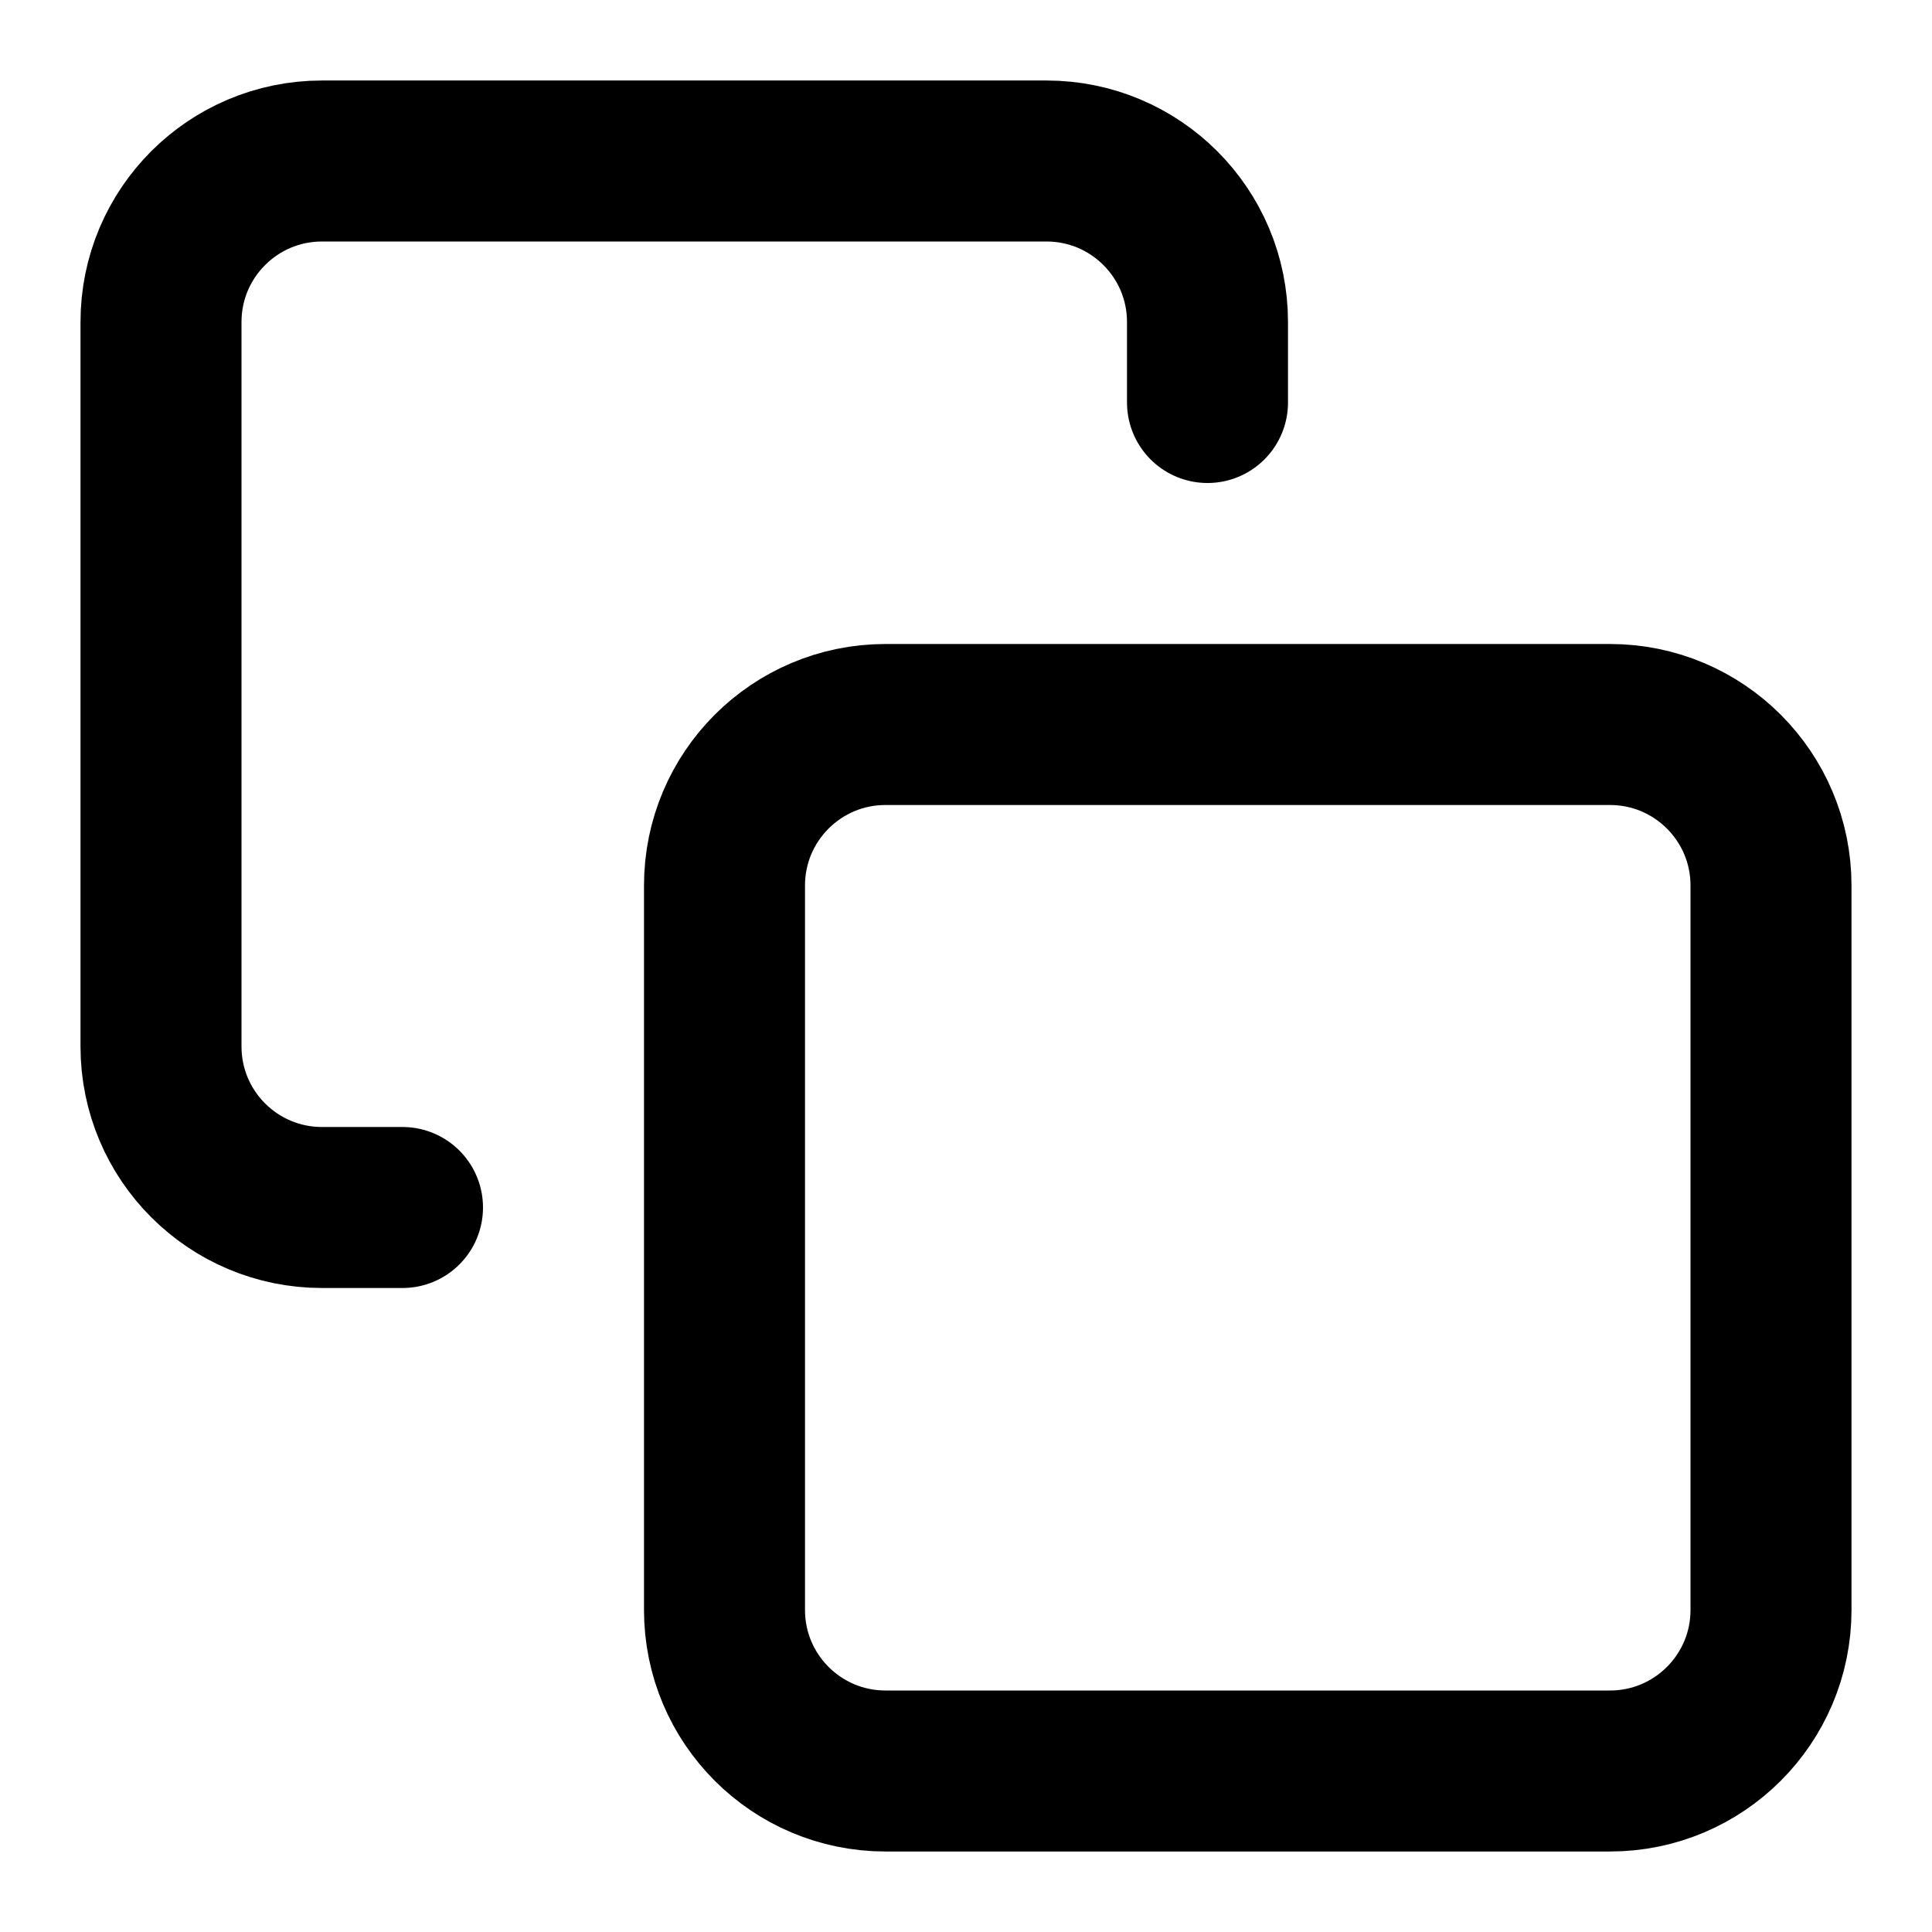
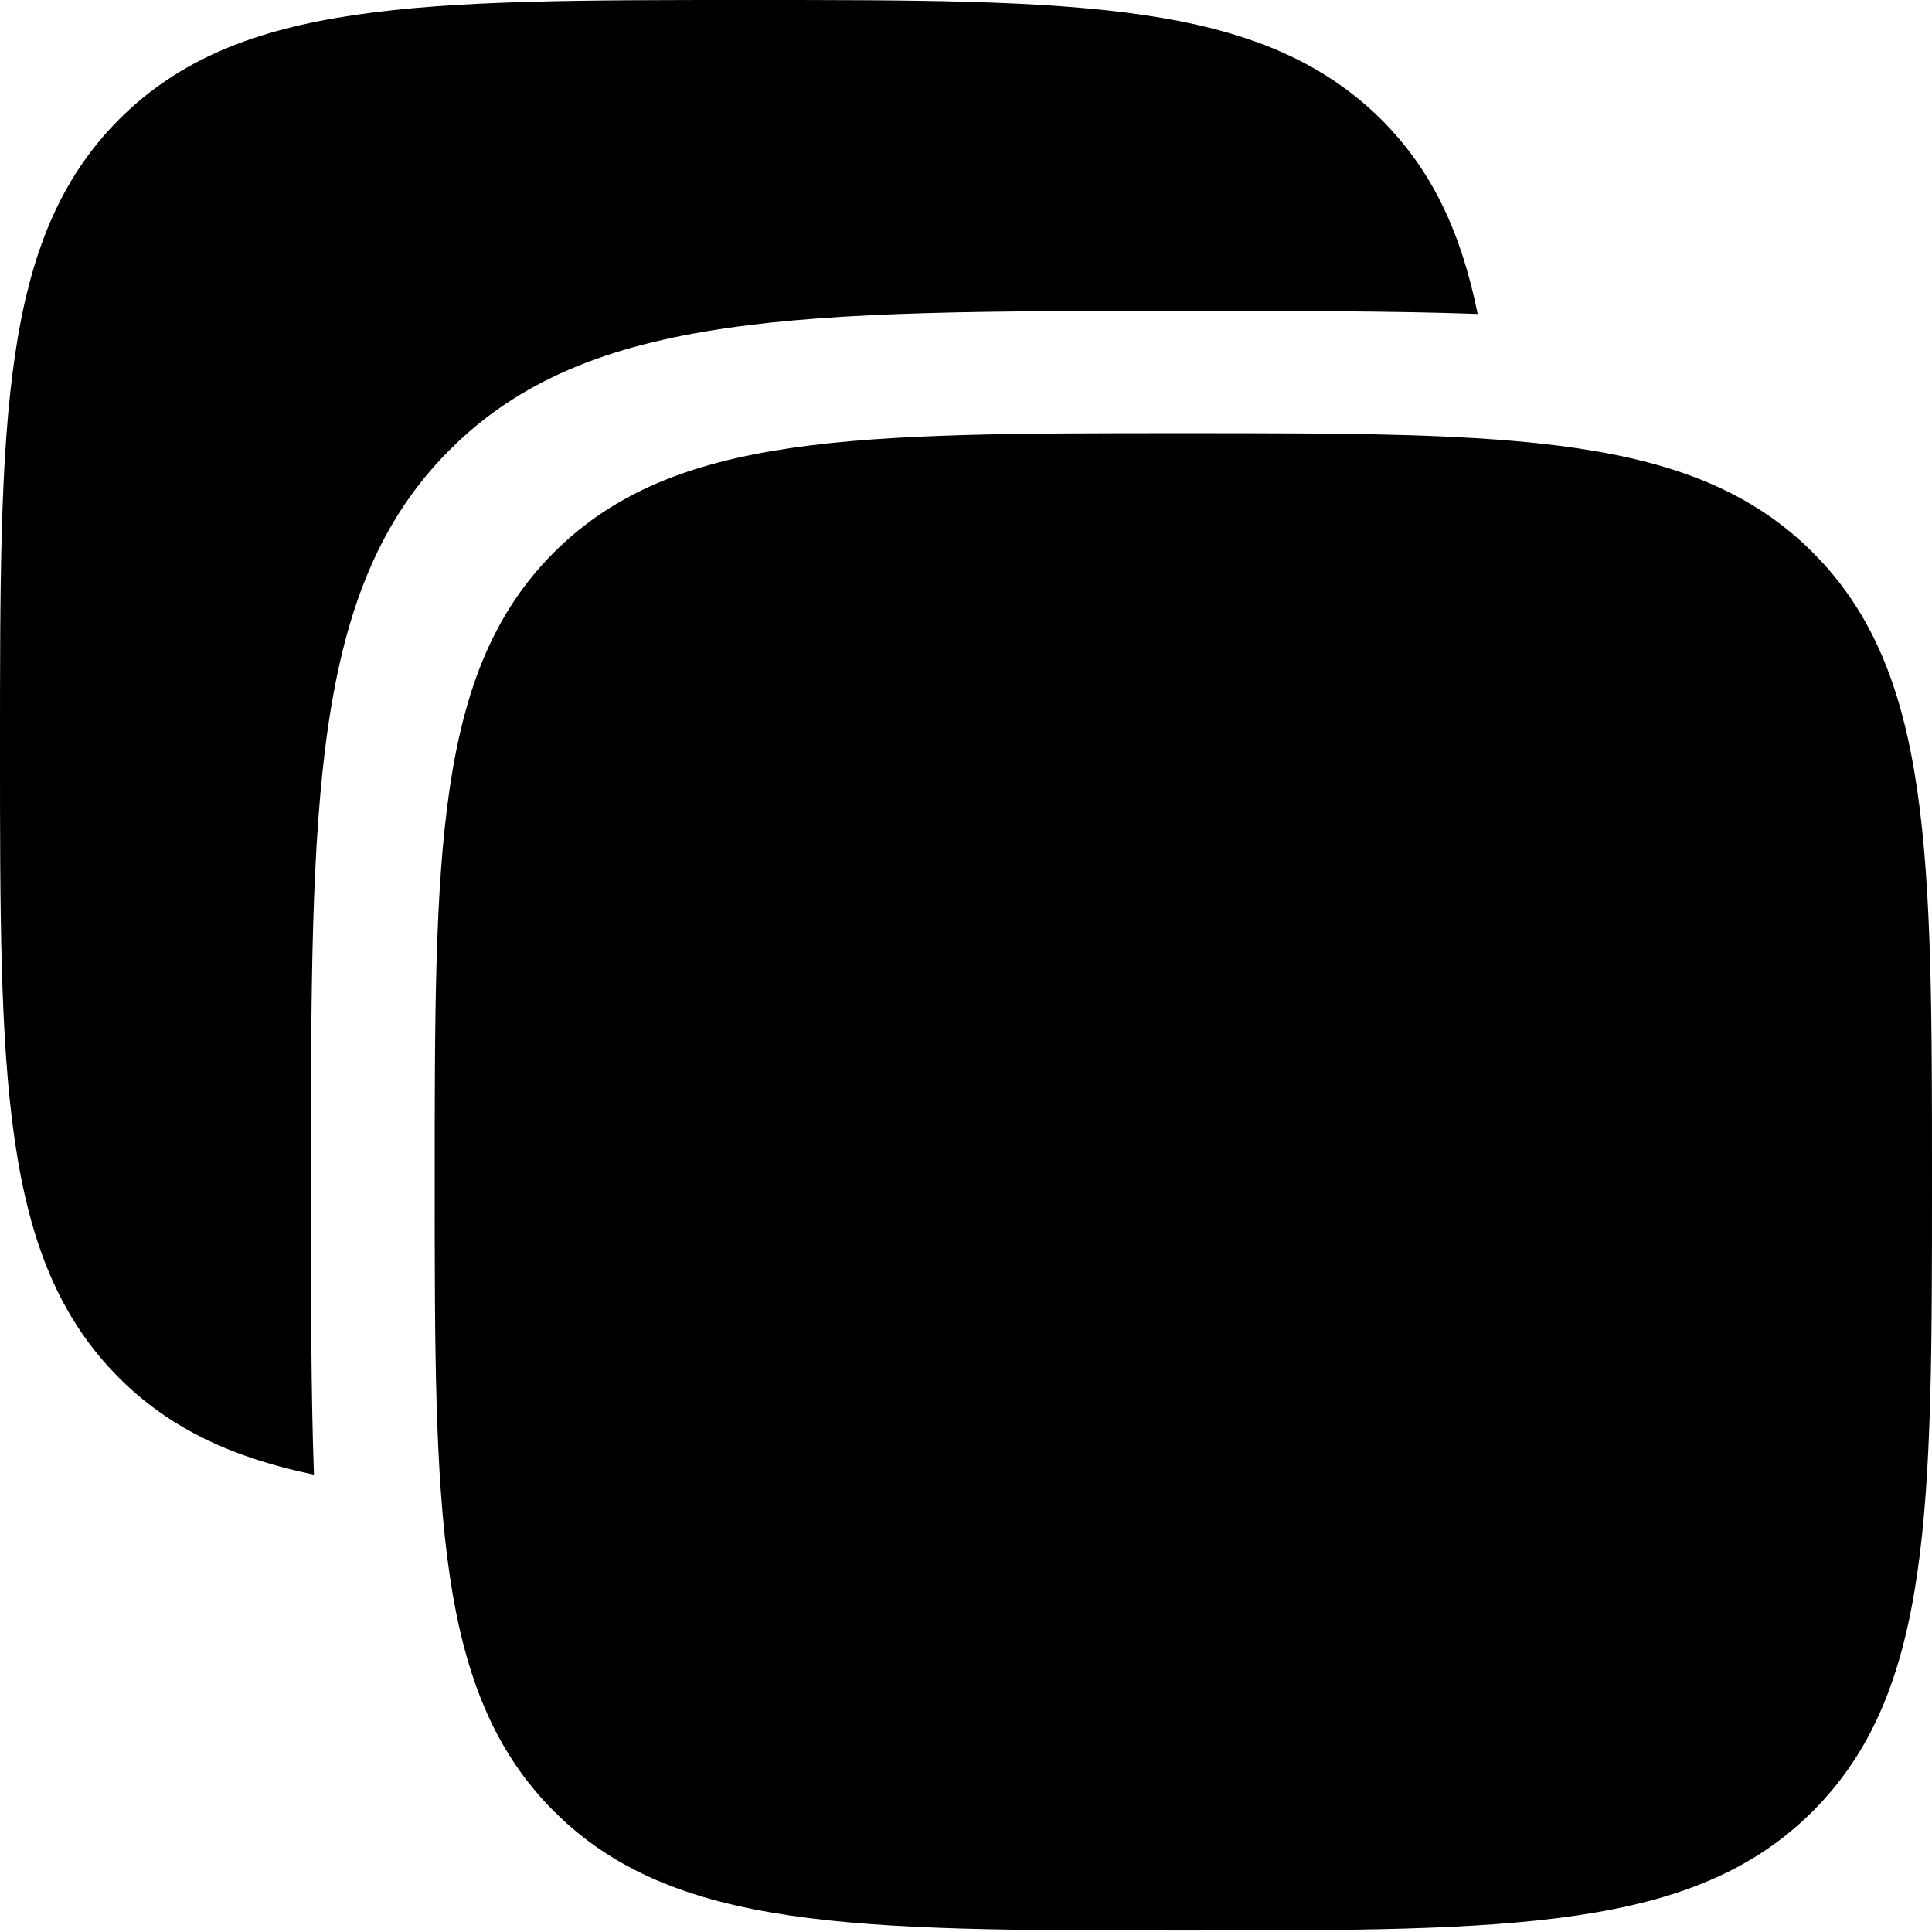
- <svg xmlns="http://www.w3.org/2000/svg" viewBox="0 0 24 24" fill="none" stroke="currentColor" stroke-width="2" stroke-linecap="round" stroke-linejoin="round">
-   <rect x="9" y="9" width="13" height="13" rx="2" ry="2" />
-   <path d="M5 15H4a2 2 0 0 1-2-2V4a2 2 0 0 1 2-2h9a2 2 0 0 1 2 2v1" />
+ <svg xmlns="http://www.w3.org/2000/svg" version="1.1" id="Layer_1" x="0px" y="0px" viewBox="0 0 128 128" style="enable-background:new 0 0 128 128;" xml:space="preserve">
+   <path d="M120.1,36.6c-7.9-7.9-20-7.9-41.7-7.9s-33.8,0-41.7,7.9s-7.9,20-7.9,41.7s0,33.8,7.9,41.7s20,7.9,41.7,7.9s33.8,0,41.7-7.9  s7.9-20,7.9-41.7S128,44.5,120.1,36.6z" />
+   <path d="M20.6,78.4c0-25.3,0-39.4,9.2-48.6c9.2-9.2,23.3-9.2,48.6-9.2c7.4,0,13.8,0,19.5,0.2c-1.1-5.4-3-9.5-6.4-12.9  C83.5,0,71.4,0,49.6,0S15.8,0,7.9,7.9C0,15.8,0,27.9,0,49.6s0,33.8,7.9,41.7c3.4,3.4,7.6,5.3,12.9,6.4  C20.6,92.2,20.6,85.7,20.6,78.4z" />
</svg>
